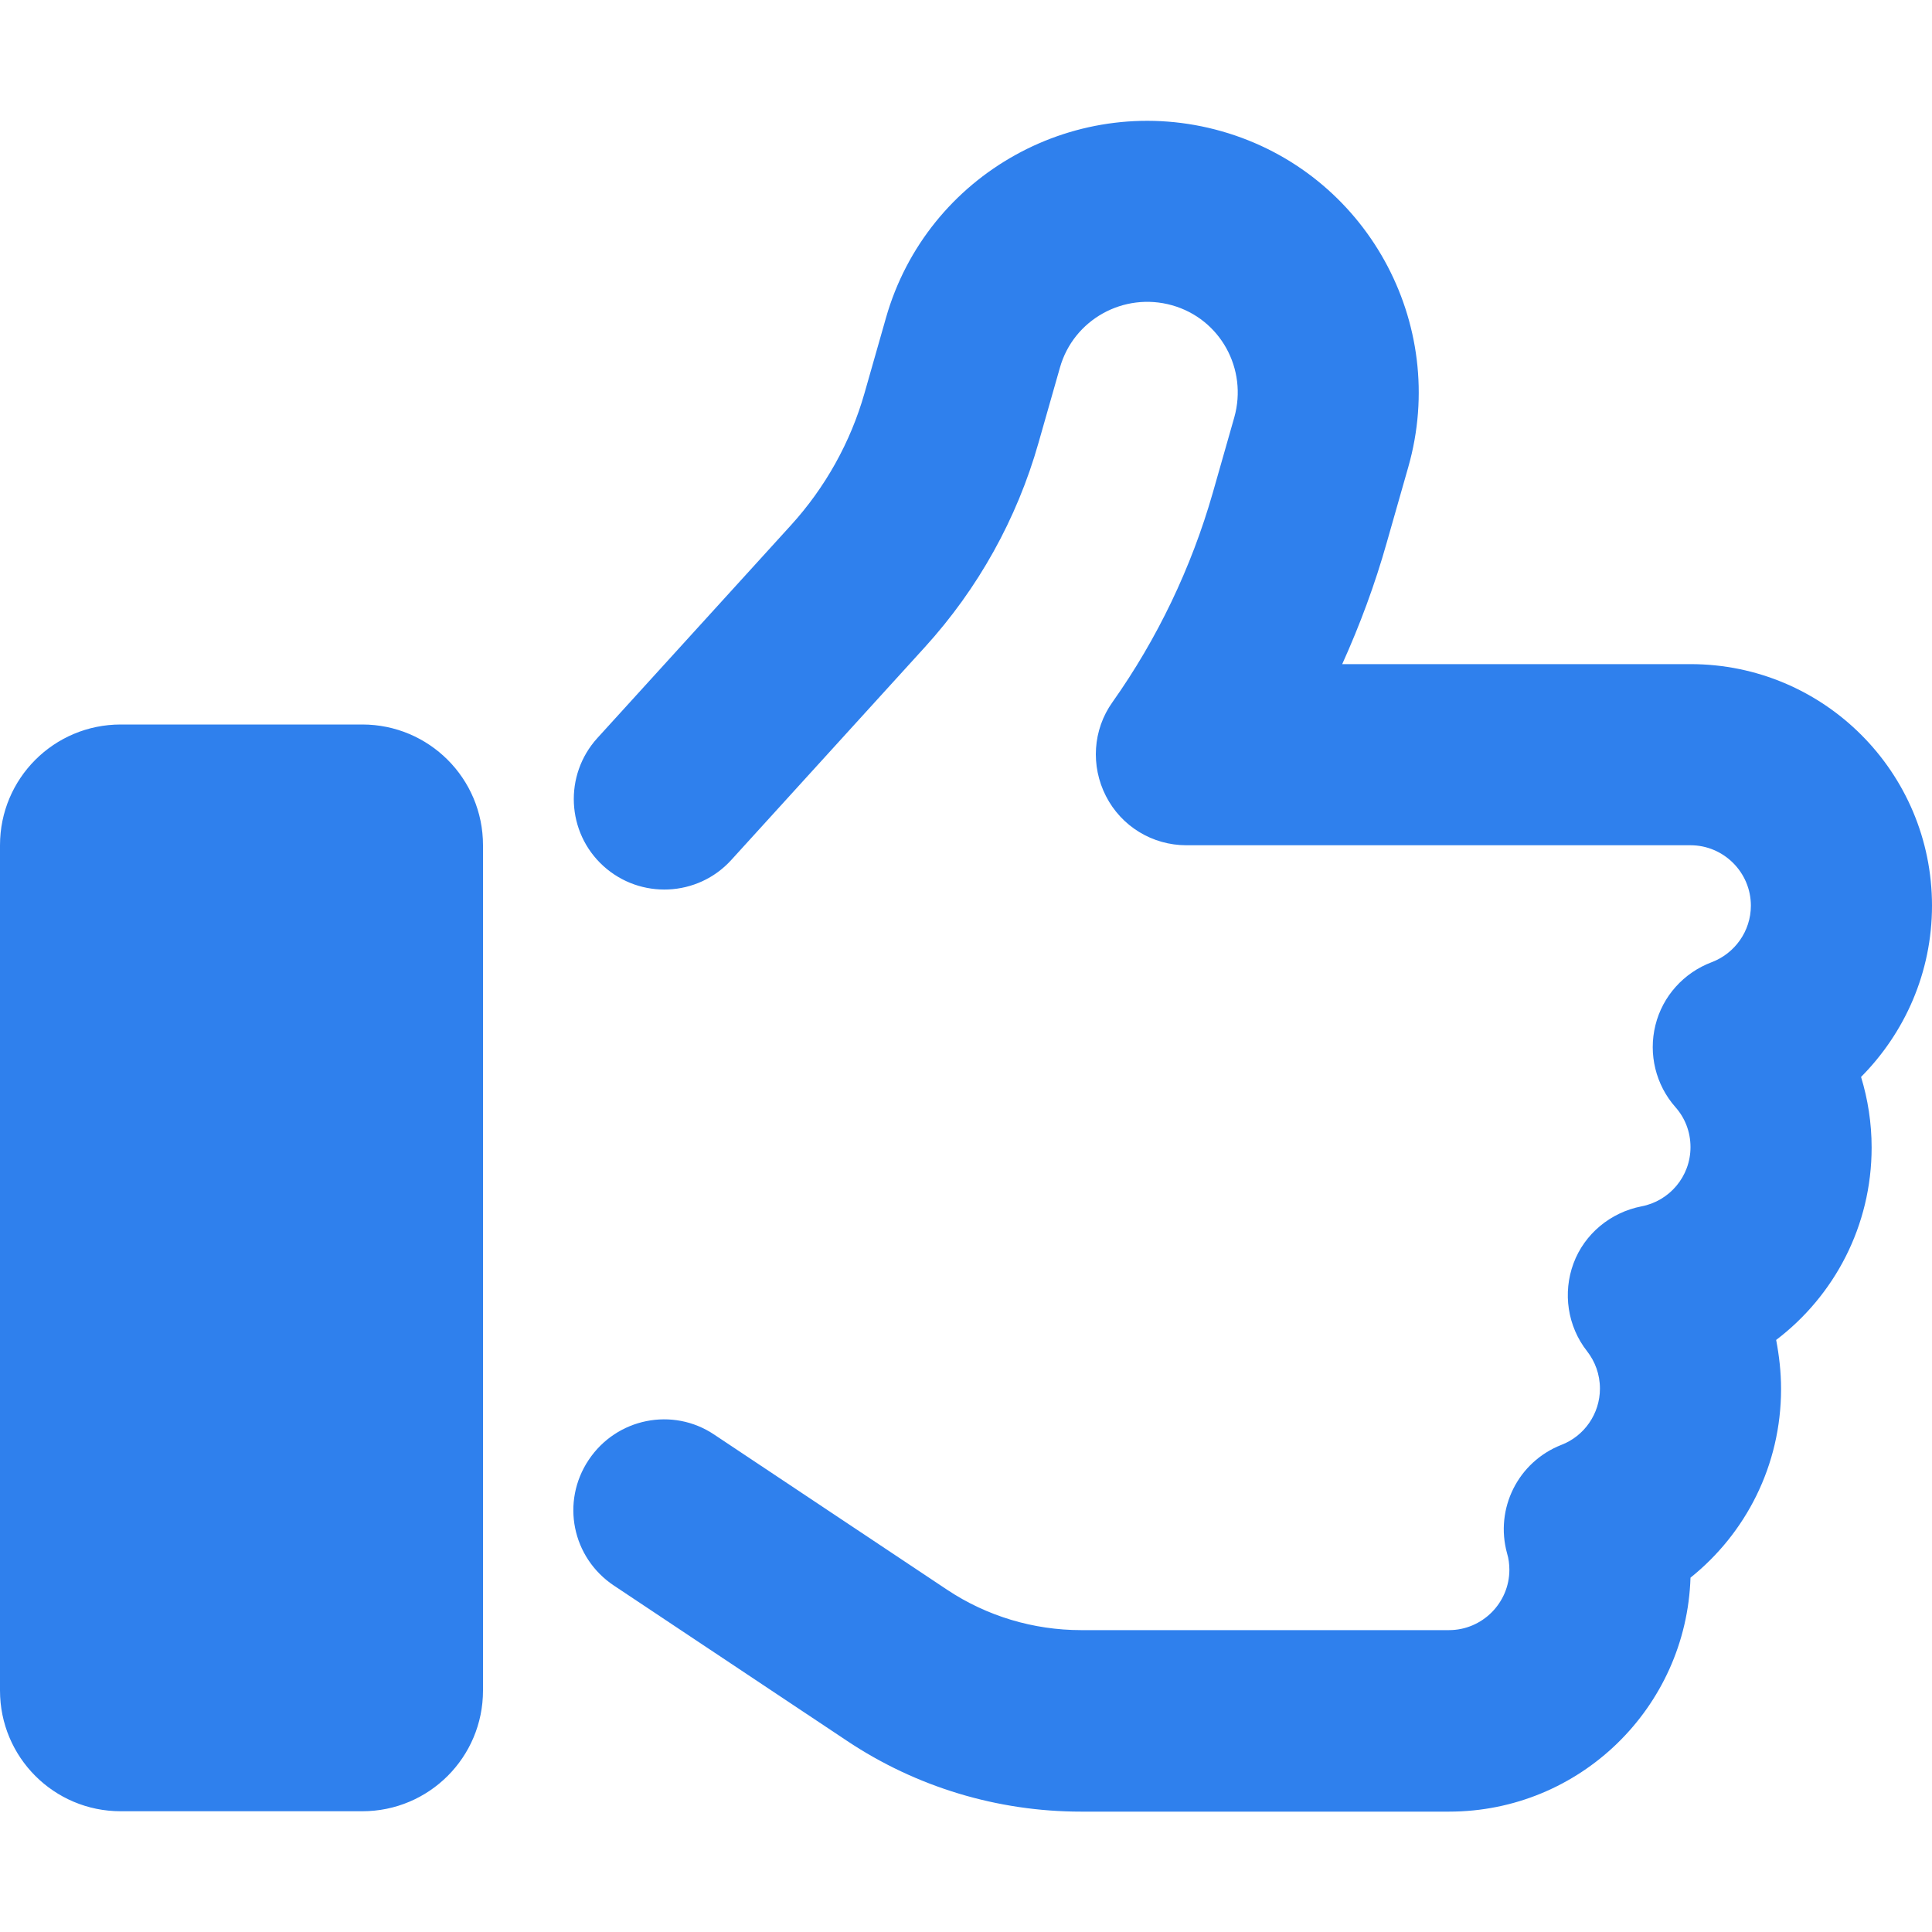
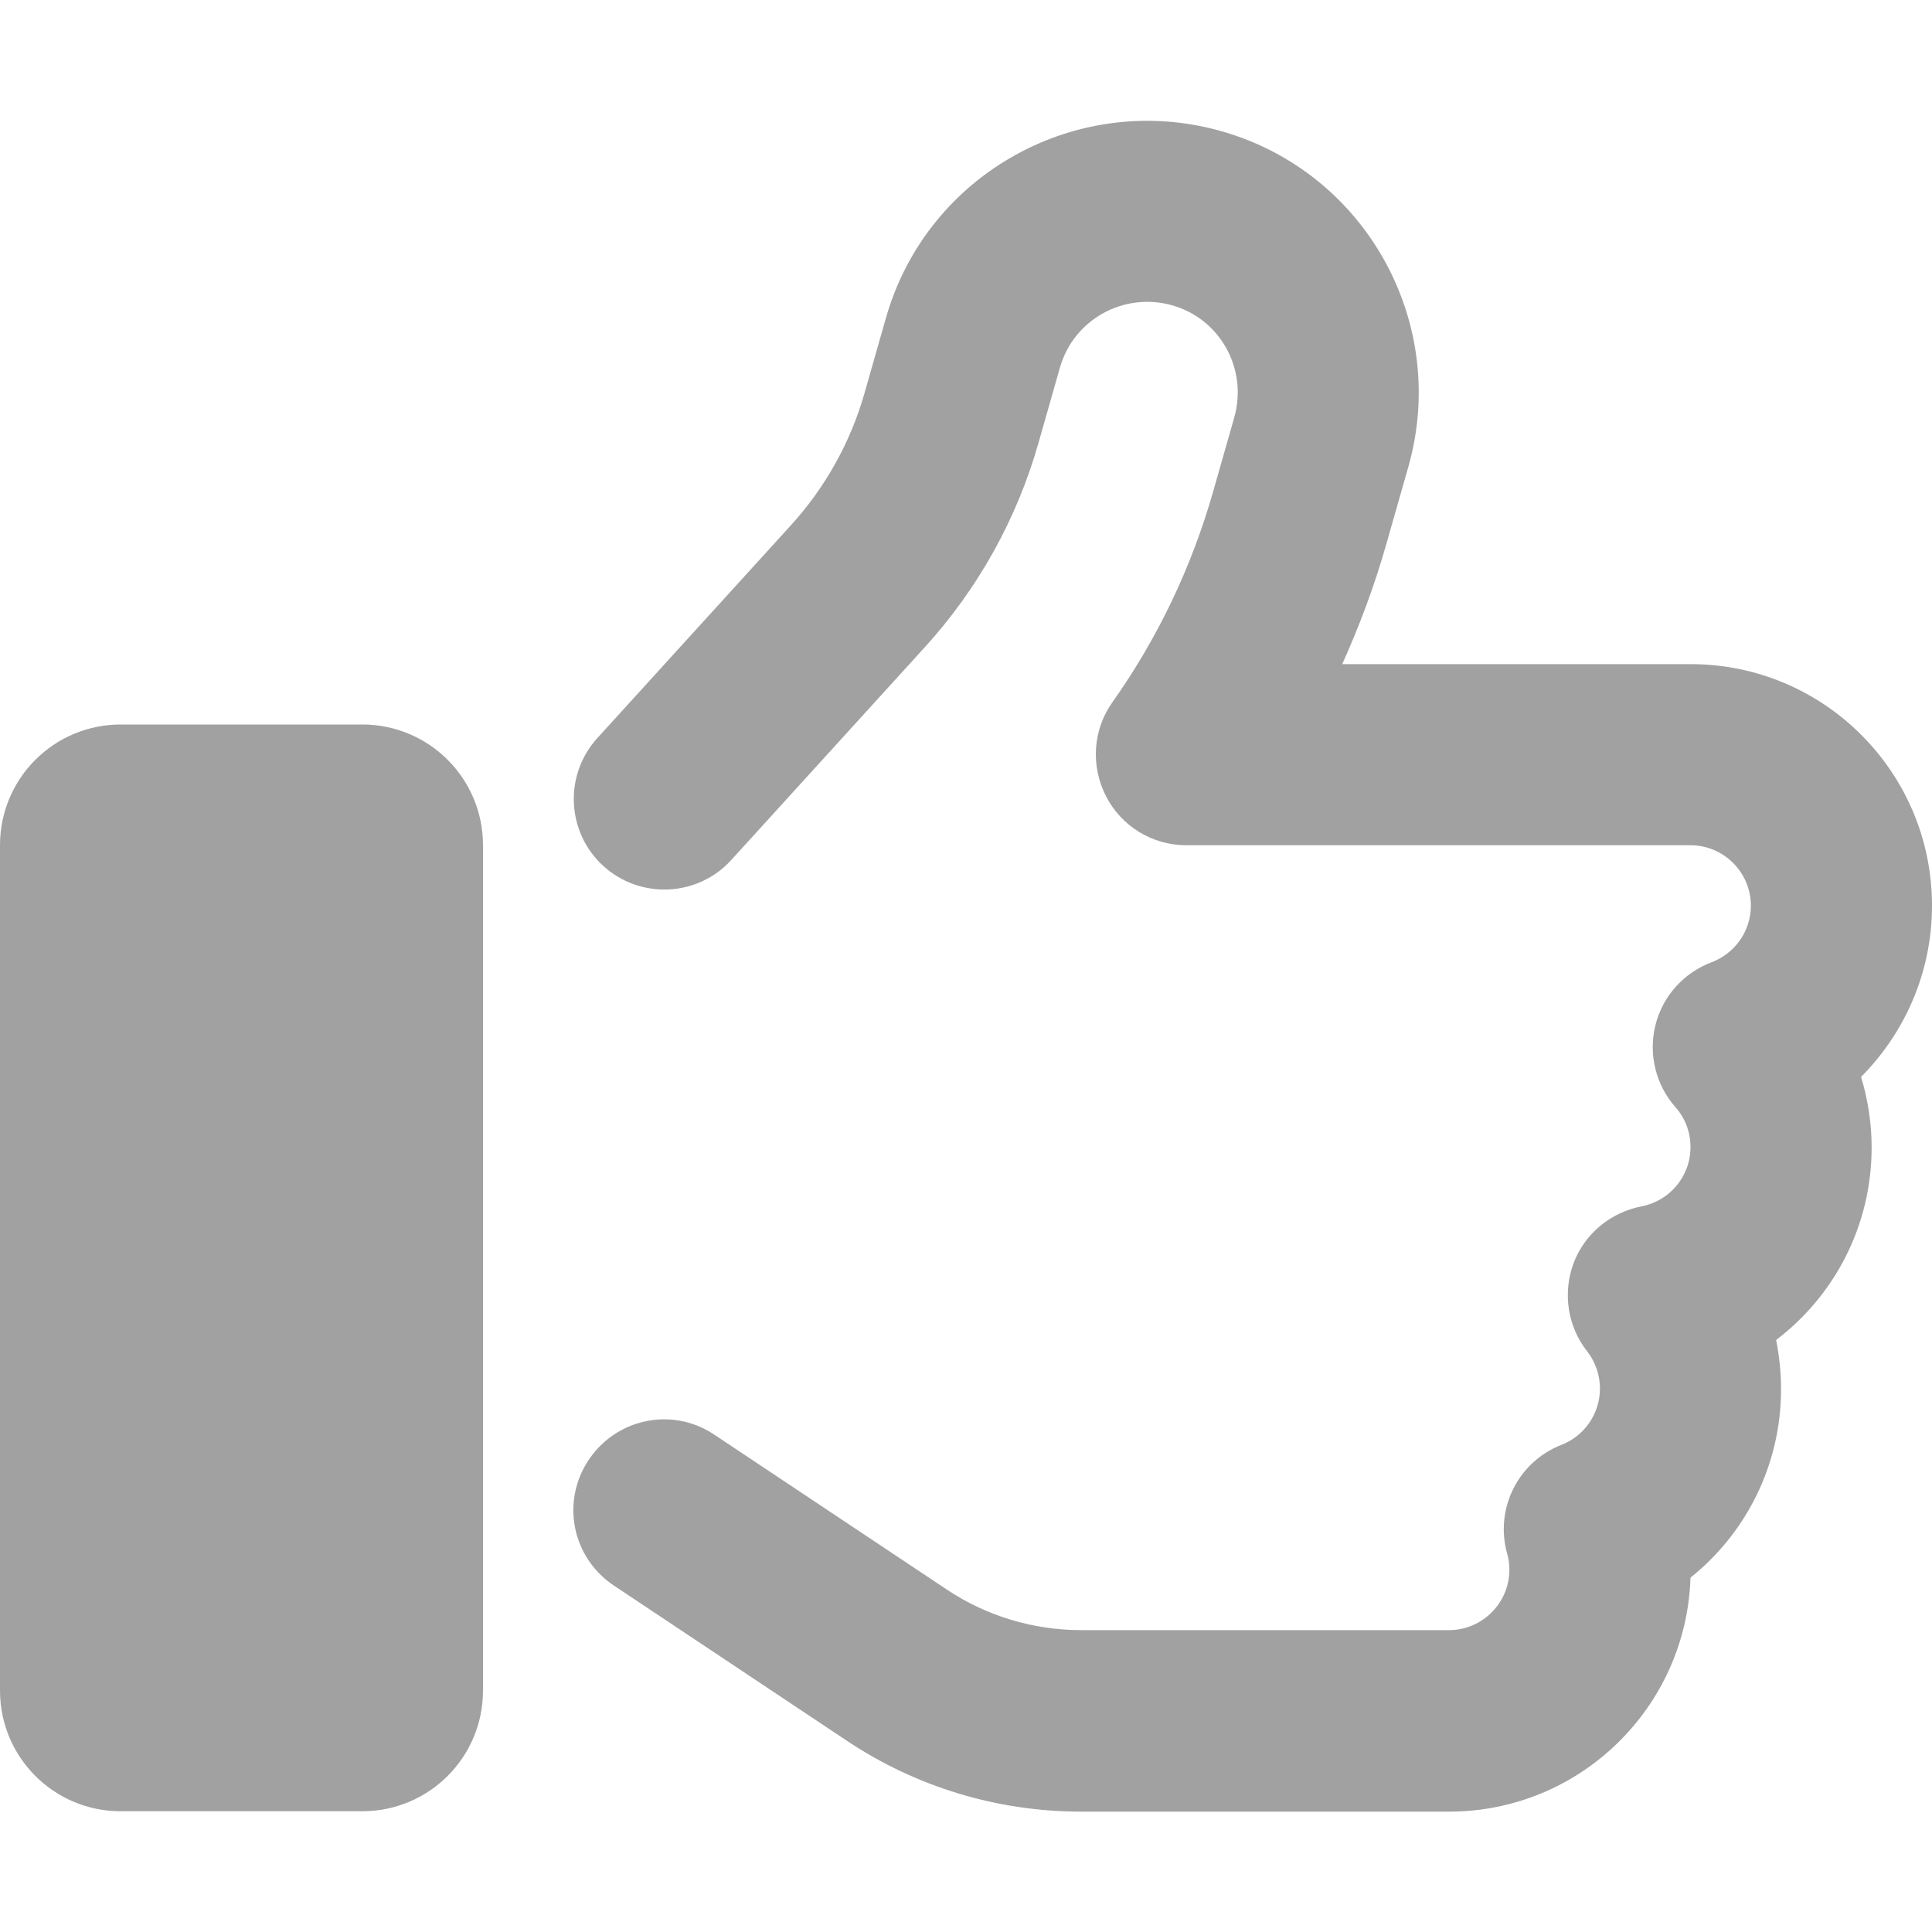
<svg xmlns="http://www.w3.org/2000/svg" viewBox="0 0 512 512">
-   <style>svg{fill:#2f80ed}</style>
+   <style>svg{fill:#a1a1a1}</style>
  <path d="M323.8 34.8c-38.2-10.9-78.1 11.2-89 49.4l-5.7 20c-3.7 13-10.4 25-19.5 35l-51.3 56.4c-8.9 9.8-8.2 25 1.6 33.9s25 8.2 33.9-1.6l51.3-56.4c14.1-15.5 24.4-34 30.1-54.1l5.7-20c3.6-12.7 16.9-20.1 29.7-16.5s20.1 16.9 16.5 29.7l-5.7 20c-5.7 19.9-14.7 38.7-26.6 55.5c-5.2 7.3-5.8 16.9-1.7 24.9s12.3 13 21.3 13L448 224c8.8 0 16 7.2 16 16c0 6.8-4.3 12.7-10.4 15c-7.4 2.8-13 9-14.9 16.7s.1 15.8 5.3 21.7c2.5 2.8 4 6.5 4 10.6c0 7.8-5.6 14.3-13 15.7c-8.2 1.6-15.1 7.3-18 15.1s-1.6 16.7 3.6 23.3c2.1 2.7 3.4 6.1 3.4 9.9c0 6.7-4.2 12.6-10.2 14.9c-11.5 4.5-17.7 16.9-14.4 28.8c.4 1.3 .6 2.8 .6 4.3c0 8.8-7.2 16-16 16H286.5c-12.6 0-25-3.7-35.5-10.7l-61.7-41.1c-11-7.4-25.9-4.4-33.3 6.7s-4.4 25.9 6.7 33.3l61.7 41.1c18.4 12.3 40 18.8 62.1 18.8H384c34.7 0 62.9-27.6 64-62c14.6-11.7 24-29.7 24-50c0-4.5-.5-8.8-1.3-13c15.4-11.7 25.3-30.2 25.3-51c0-6.5-1-12.8-2.8-18.7C504.8 273.7 512 257.7 512 240c0-35.3-28.6-64-64-64l-92.3 0c4.7-10.4 8.7-21.2 11.8-32.2l5.7-20c10.9-38.2-11.2-78.1-49.4-89zM32 192c-17.7 0-32 14.3-32 32V448c0 17.7 14.3 32 32 32H96c17.7 0 32-14.3 32-32V224c0-17.7-14.3-32-32-32H32z" />
</svg>
